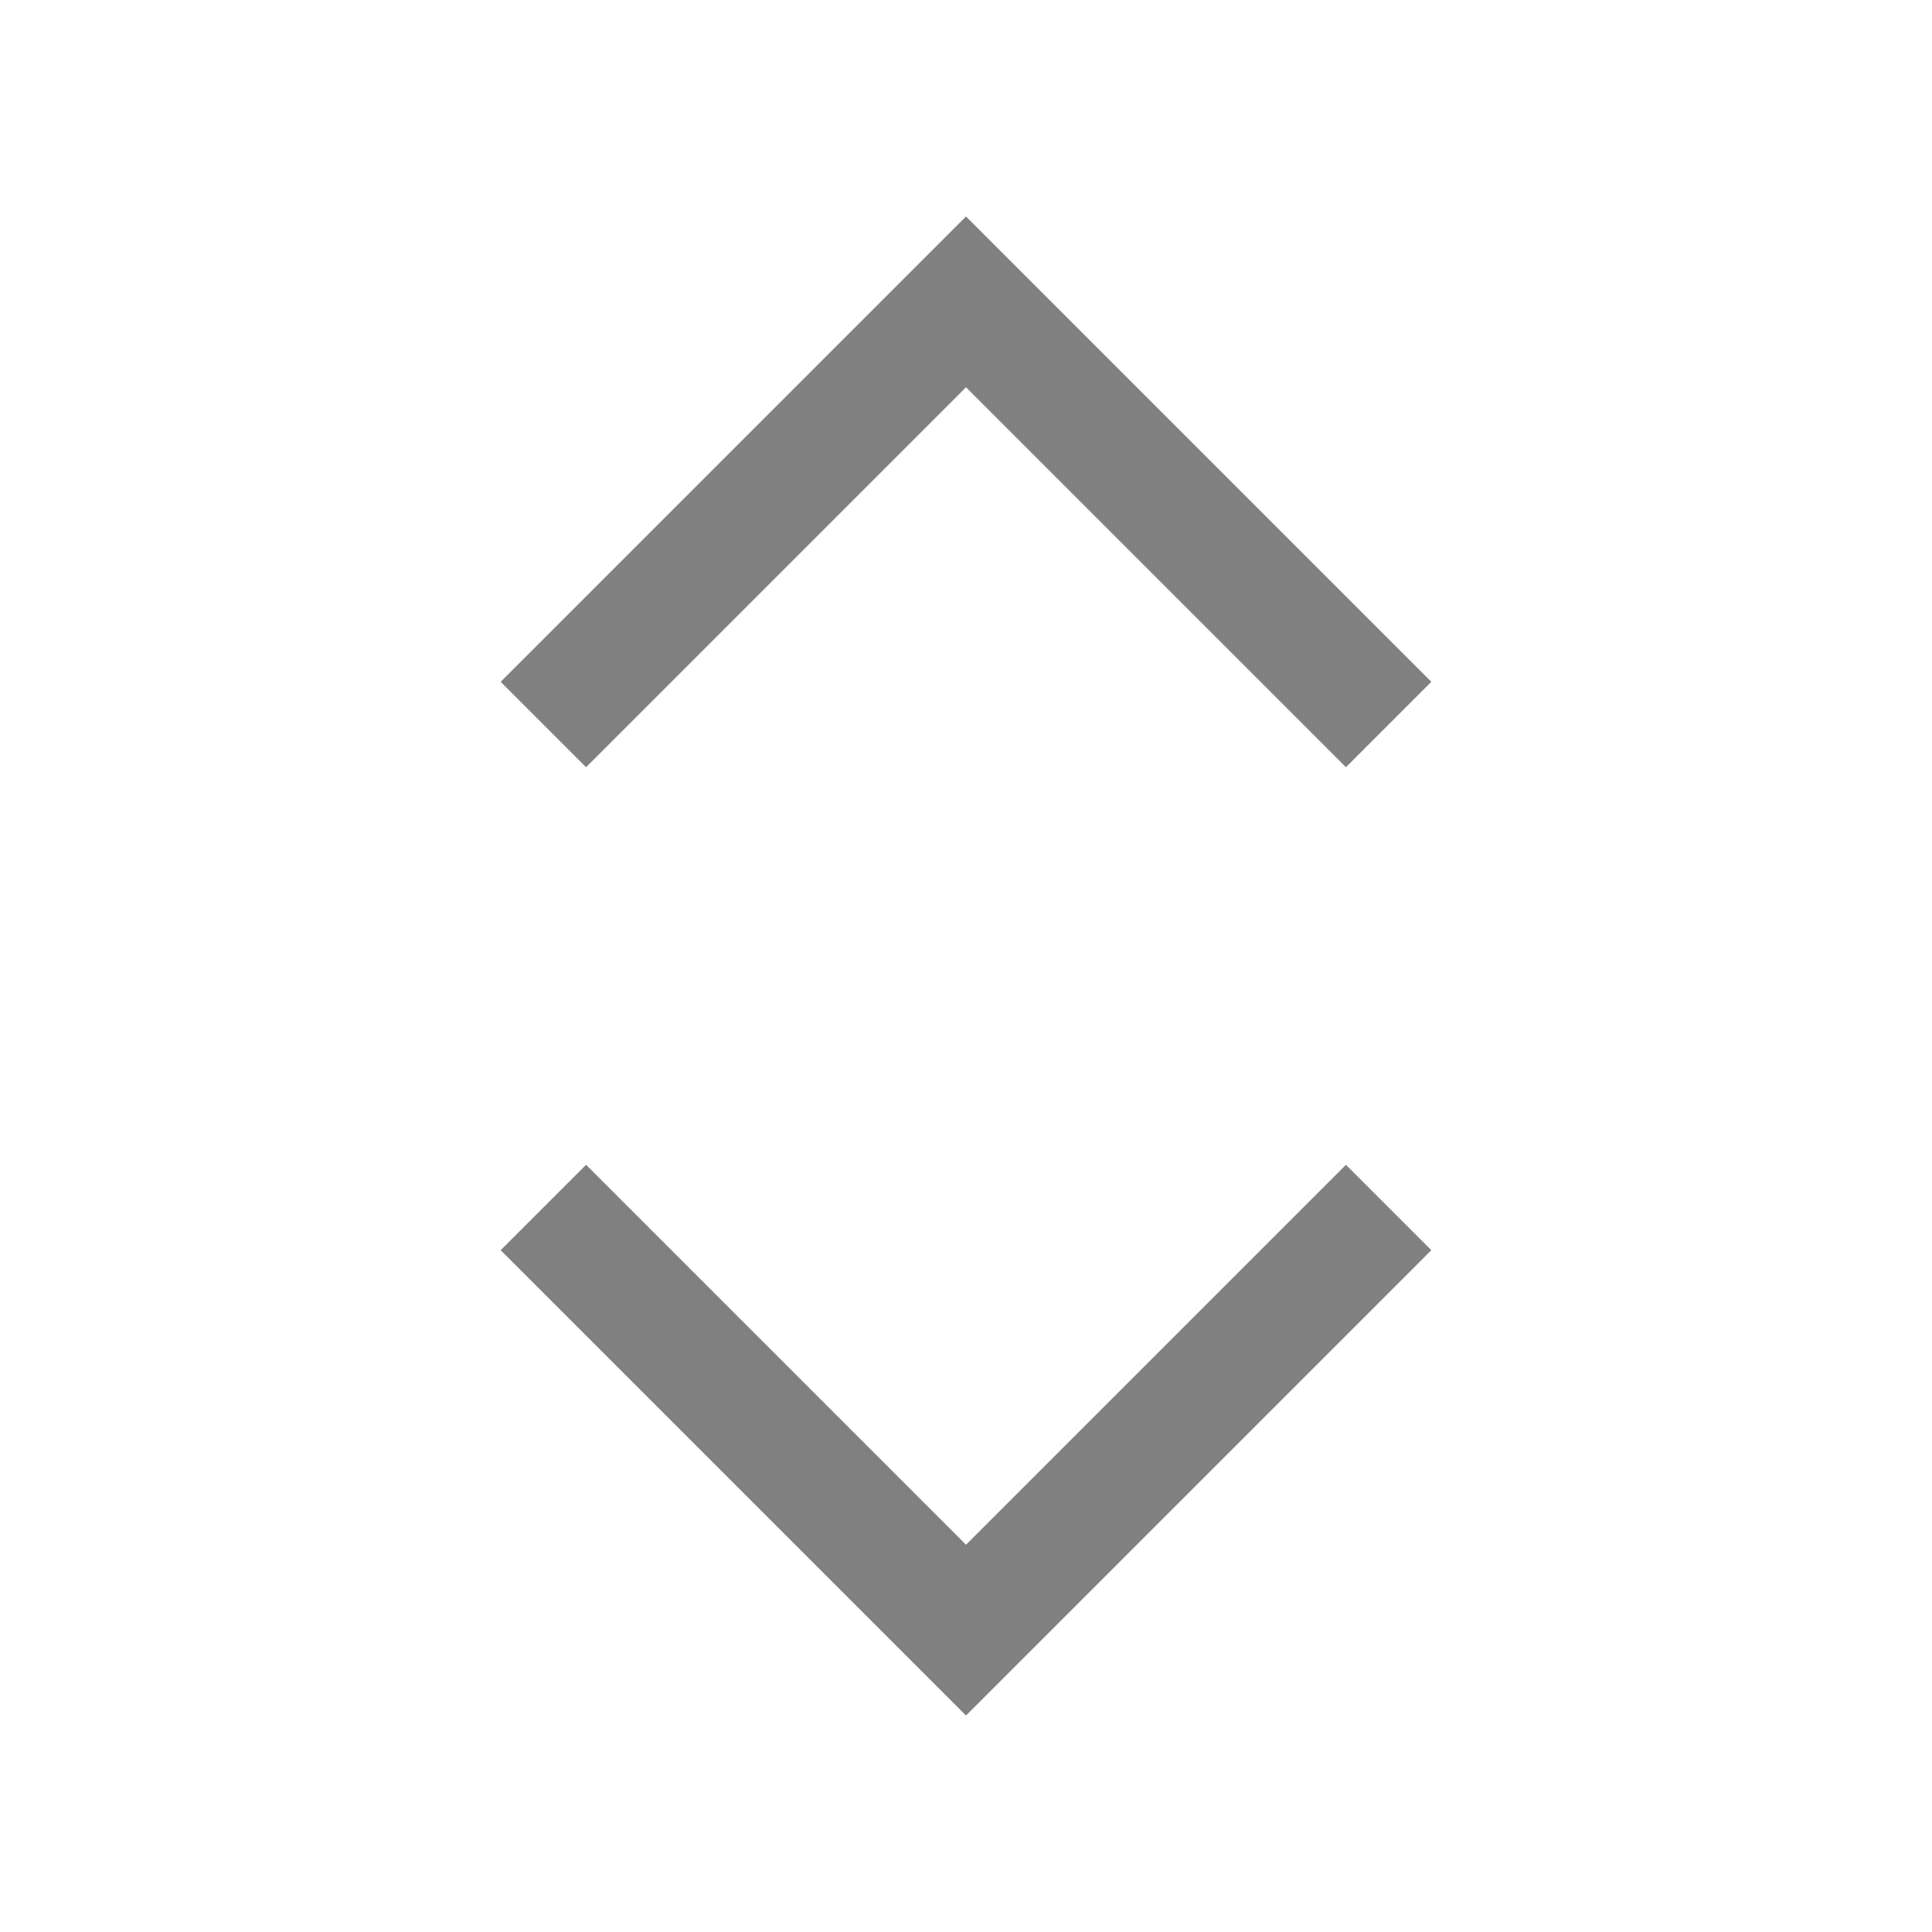
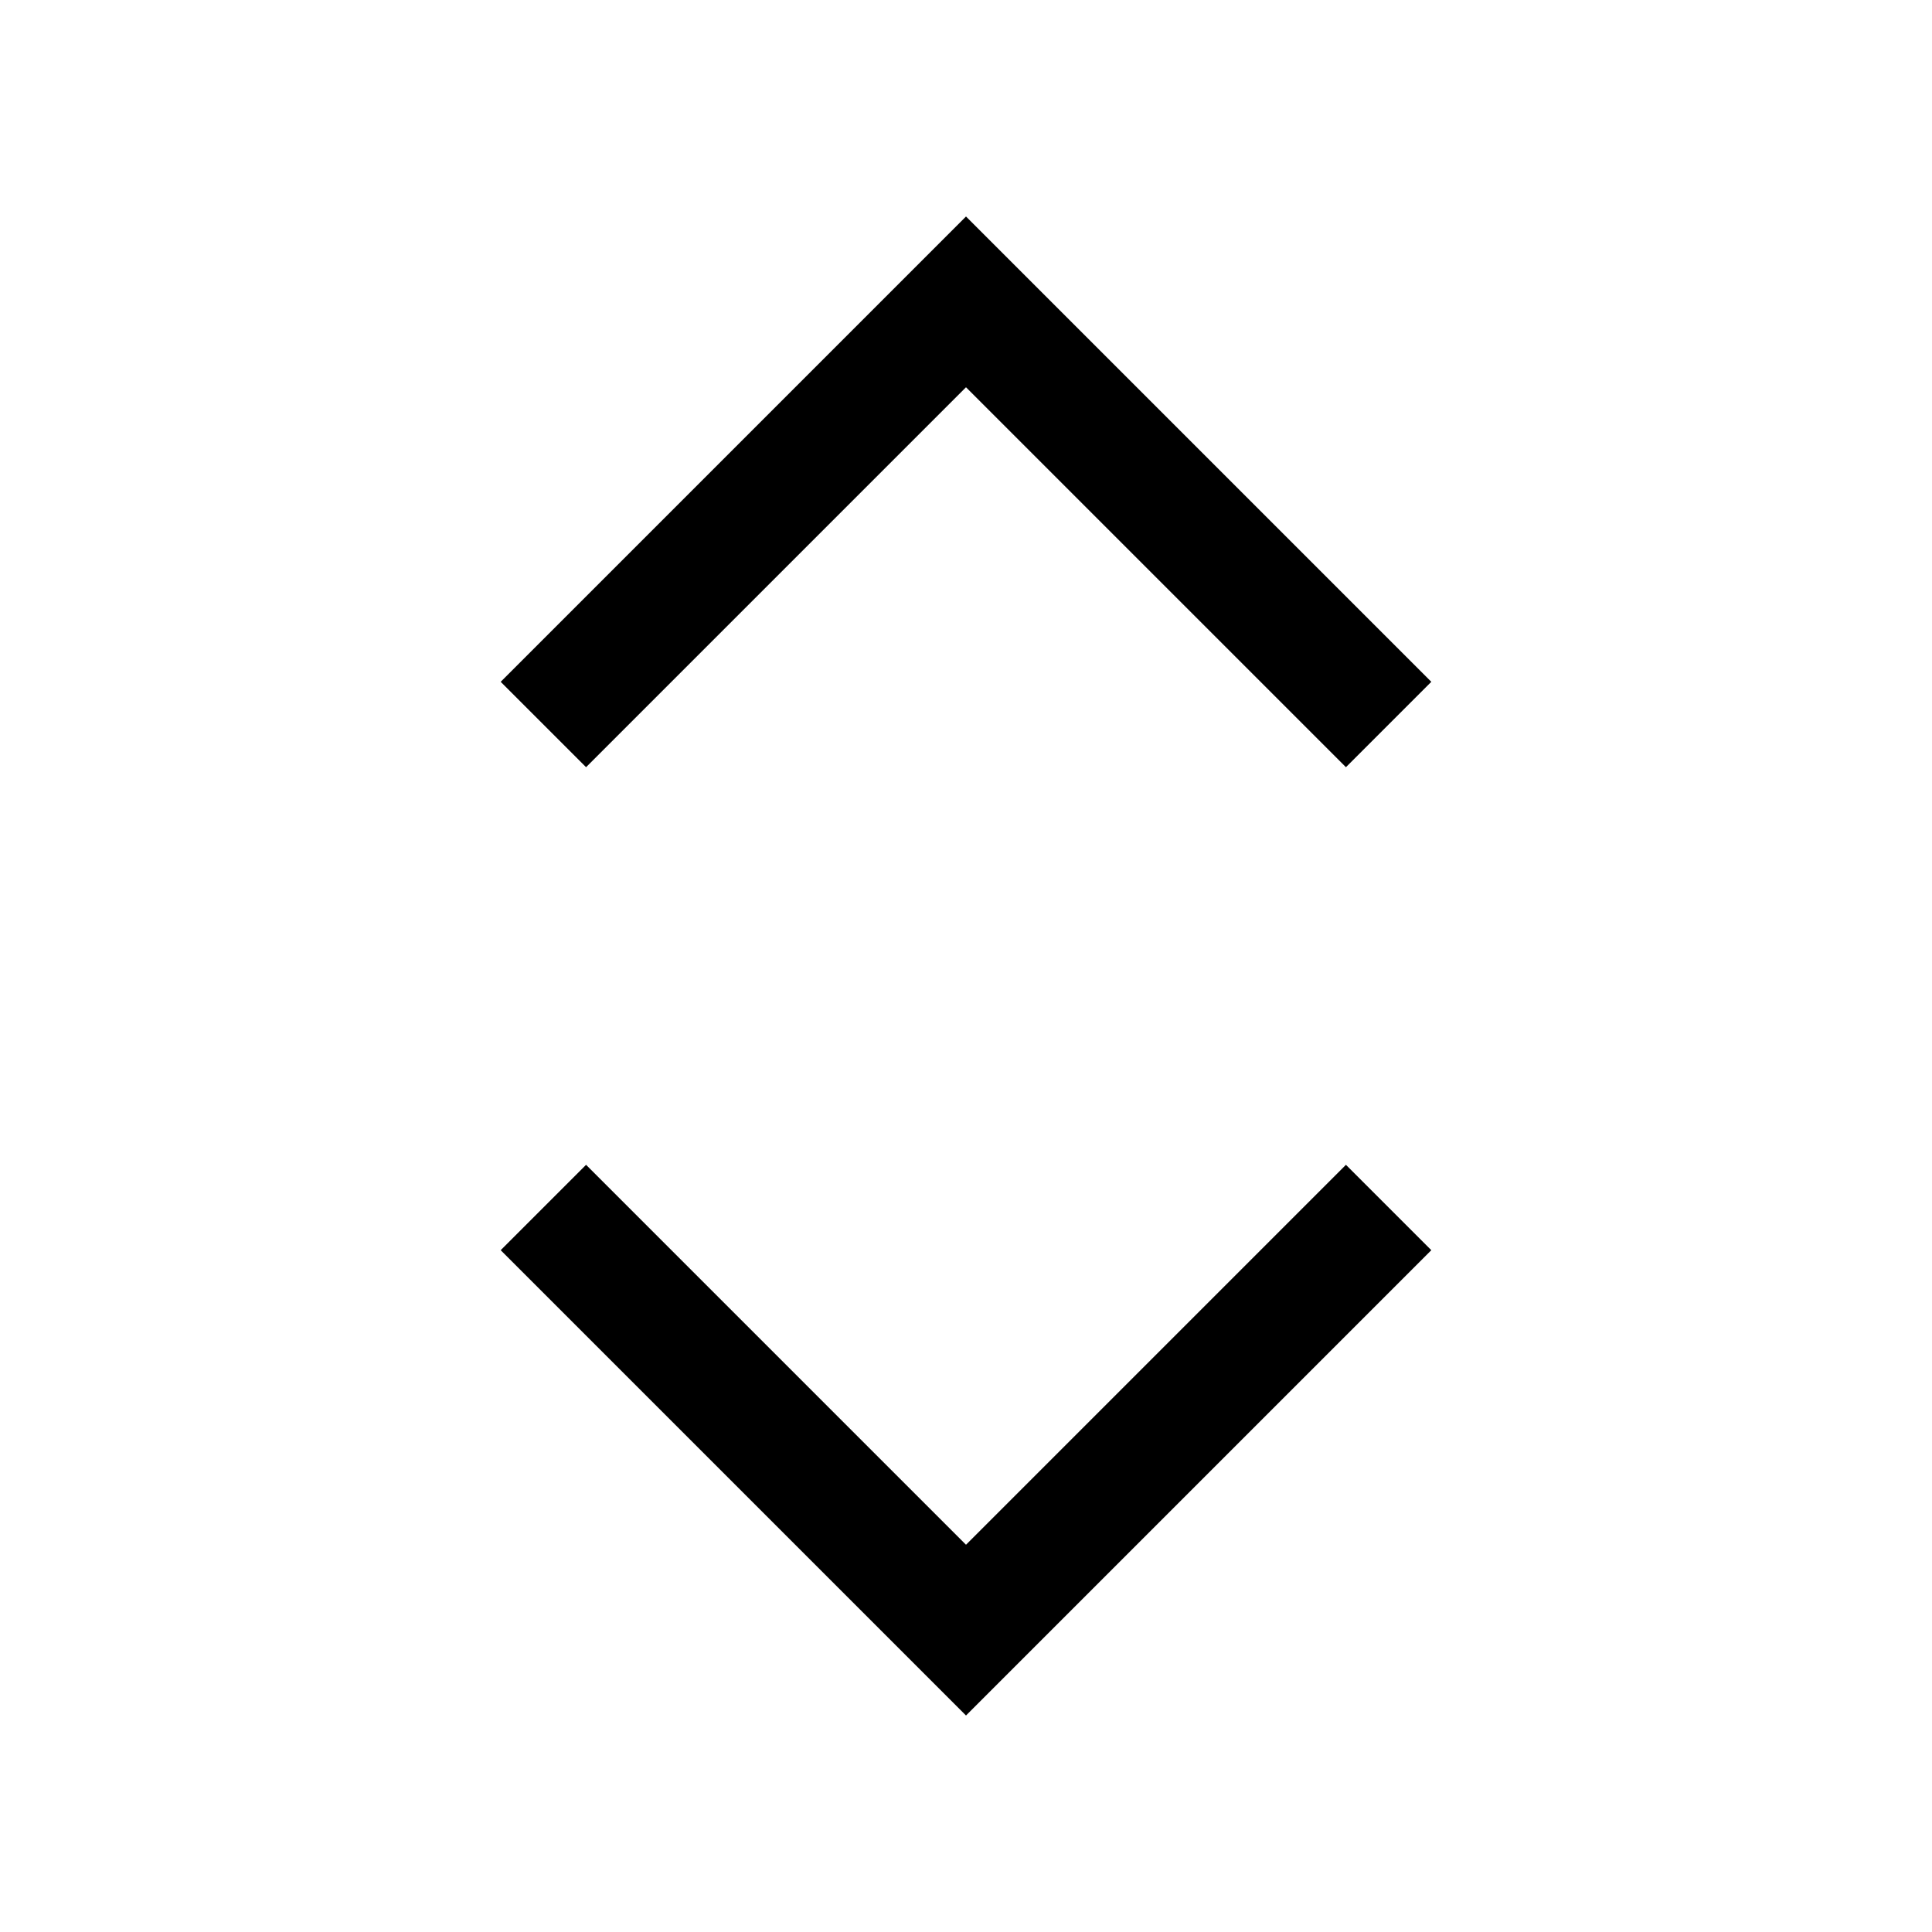
<svg xmlns="http://www.w3.org/2000/svg" width="16" height="16" viewBox="0 0 16 16" fill="none">
-   <path d="M4.5 6L8 2.5L11.5 6" stroke="#808080" strokeLinecap="round" strokeLinejoin="round" />
-   <path d="M4.5 10L8 13.5L11.5 10" stroke="#808080" strokeLinecap="round" strokeLinejoin="round" />
+   <path d="M4.5 6L8 2.5L11.5 6" stroke="black" strokeLinecap="round" strokeLinejoin="round" />
+   <path d="M4.5 10L8 13.5L11.5 10" stroke="black" strokeLinecap="round" strokeLinejoin="round" />
</svg>
